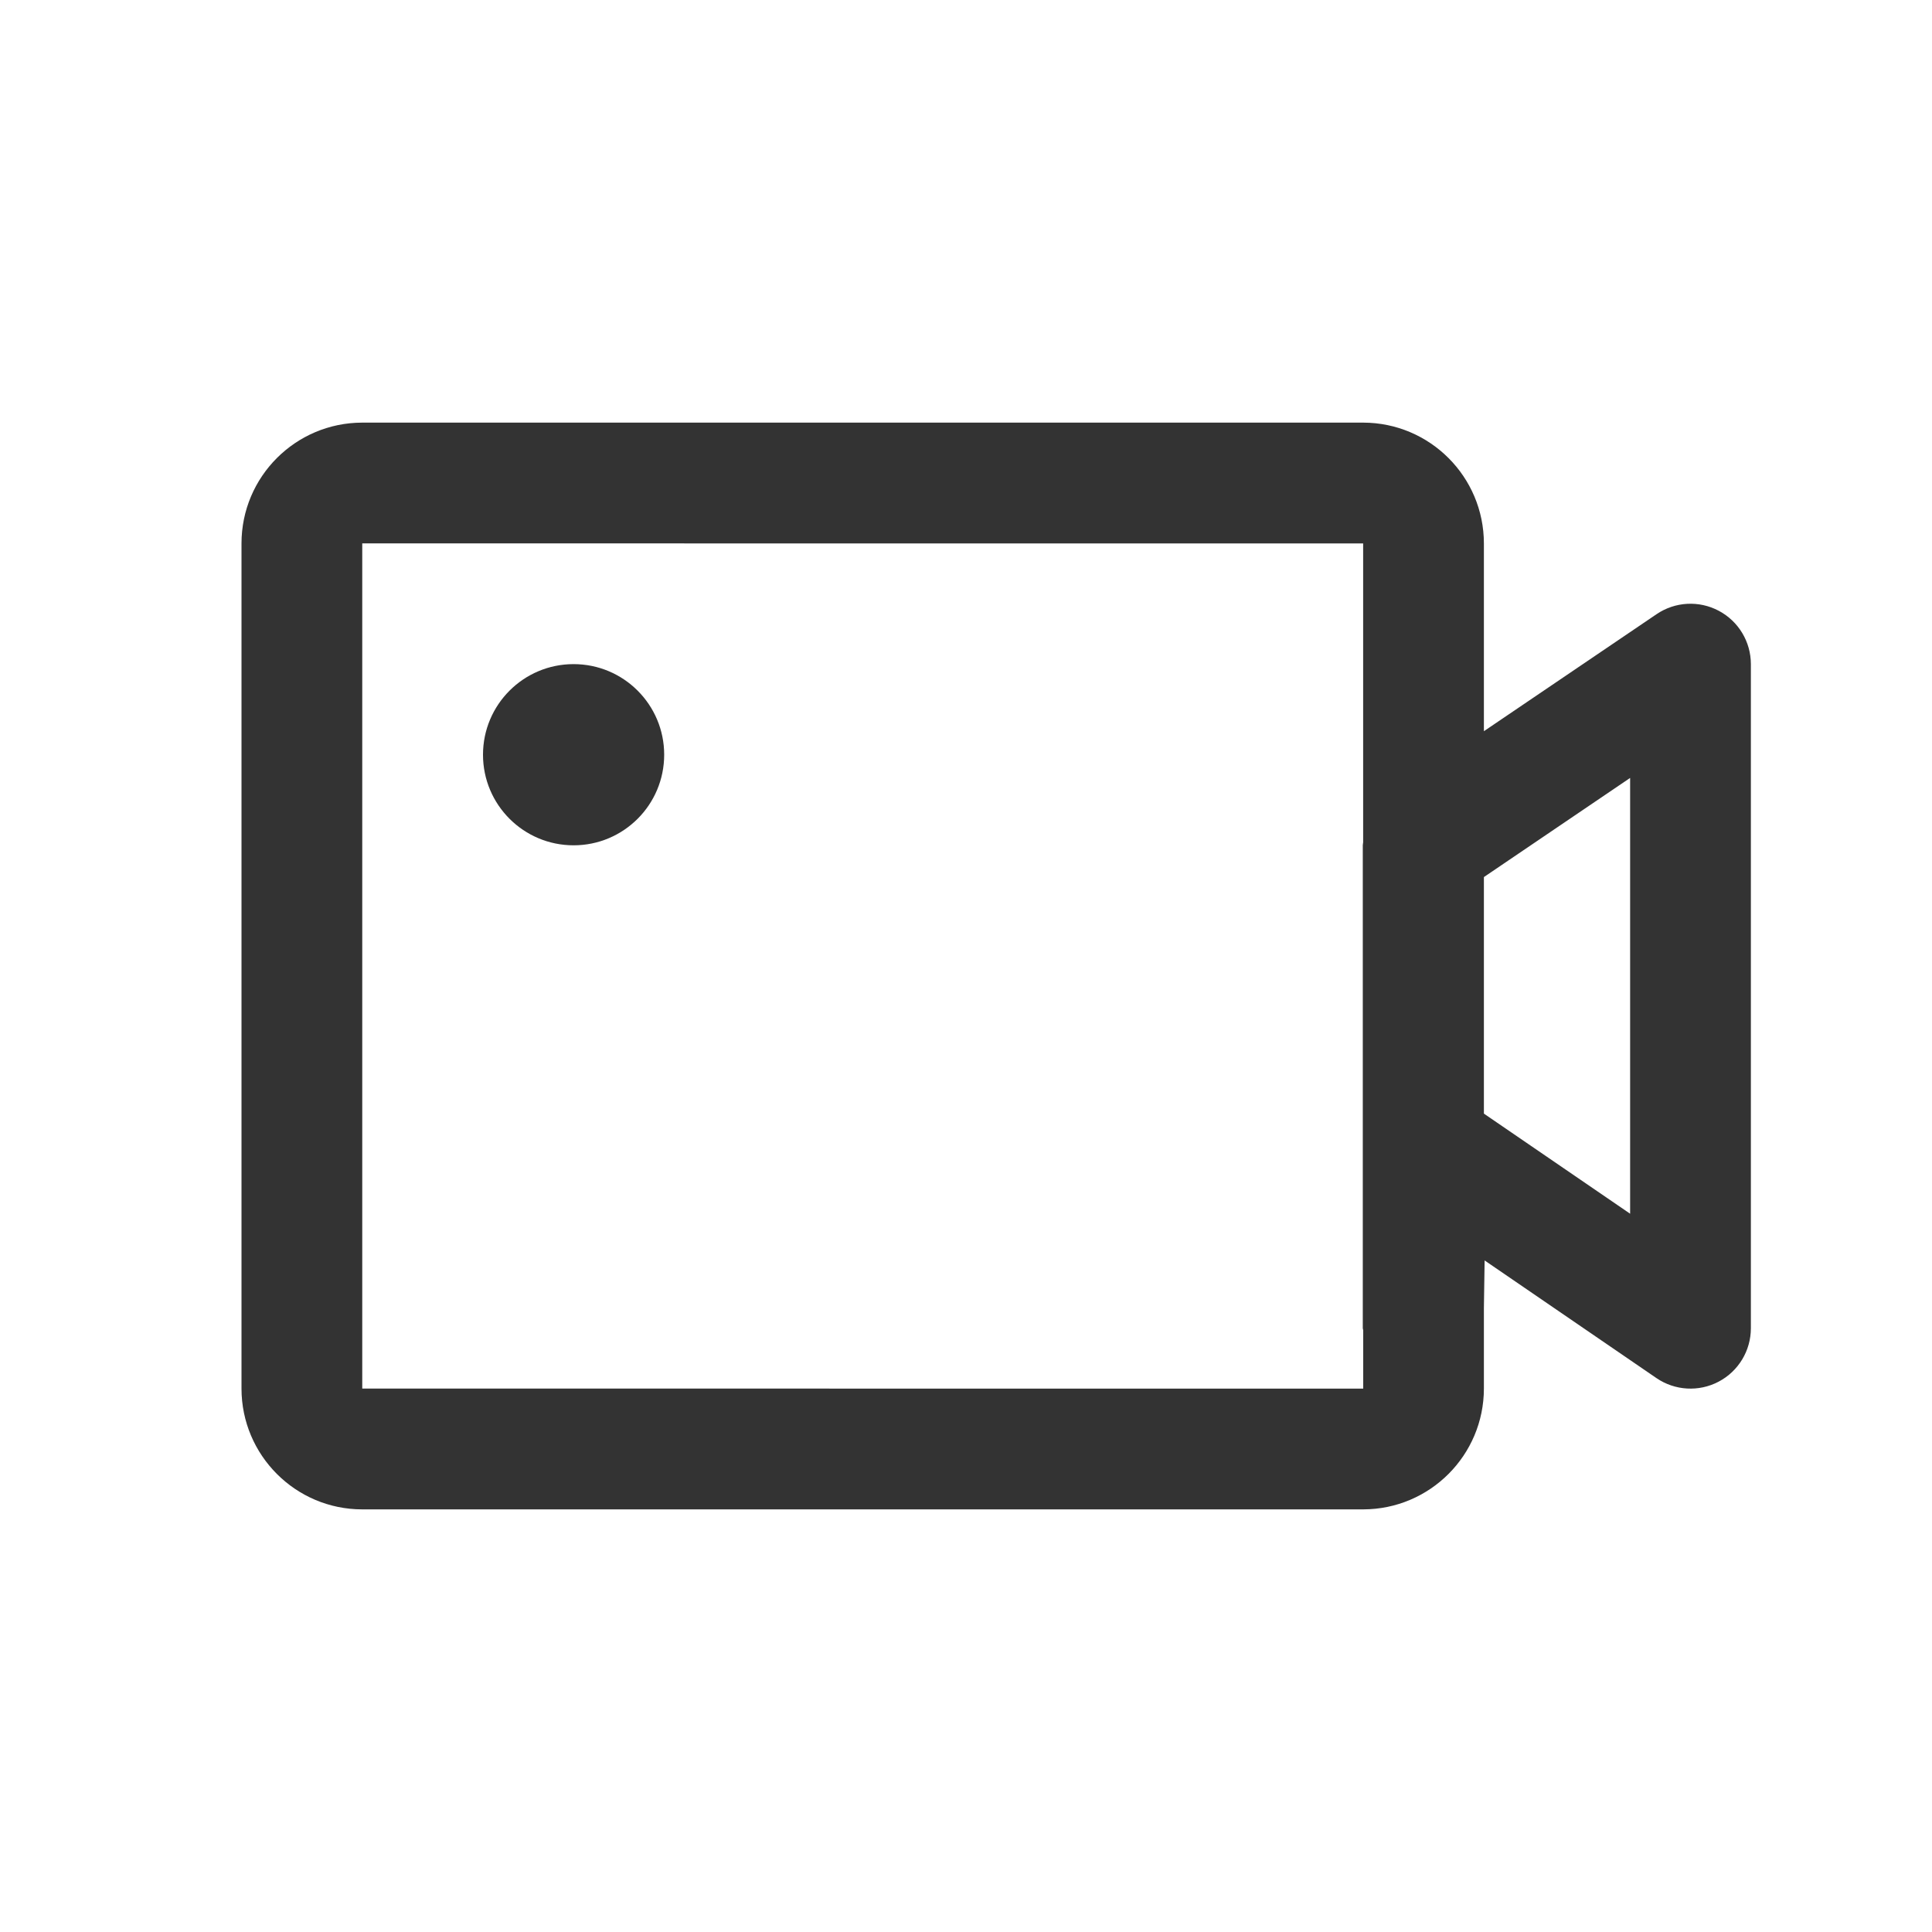
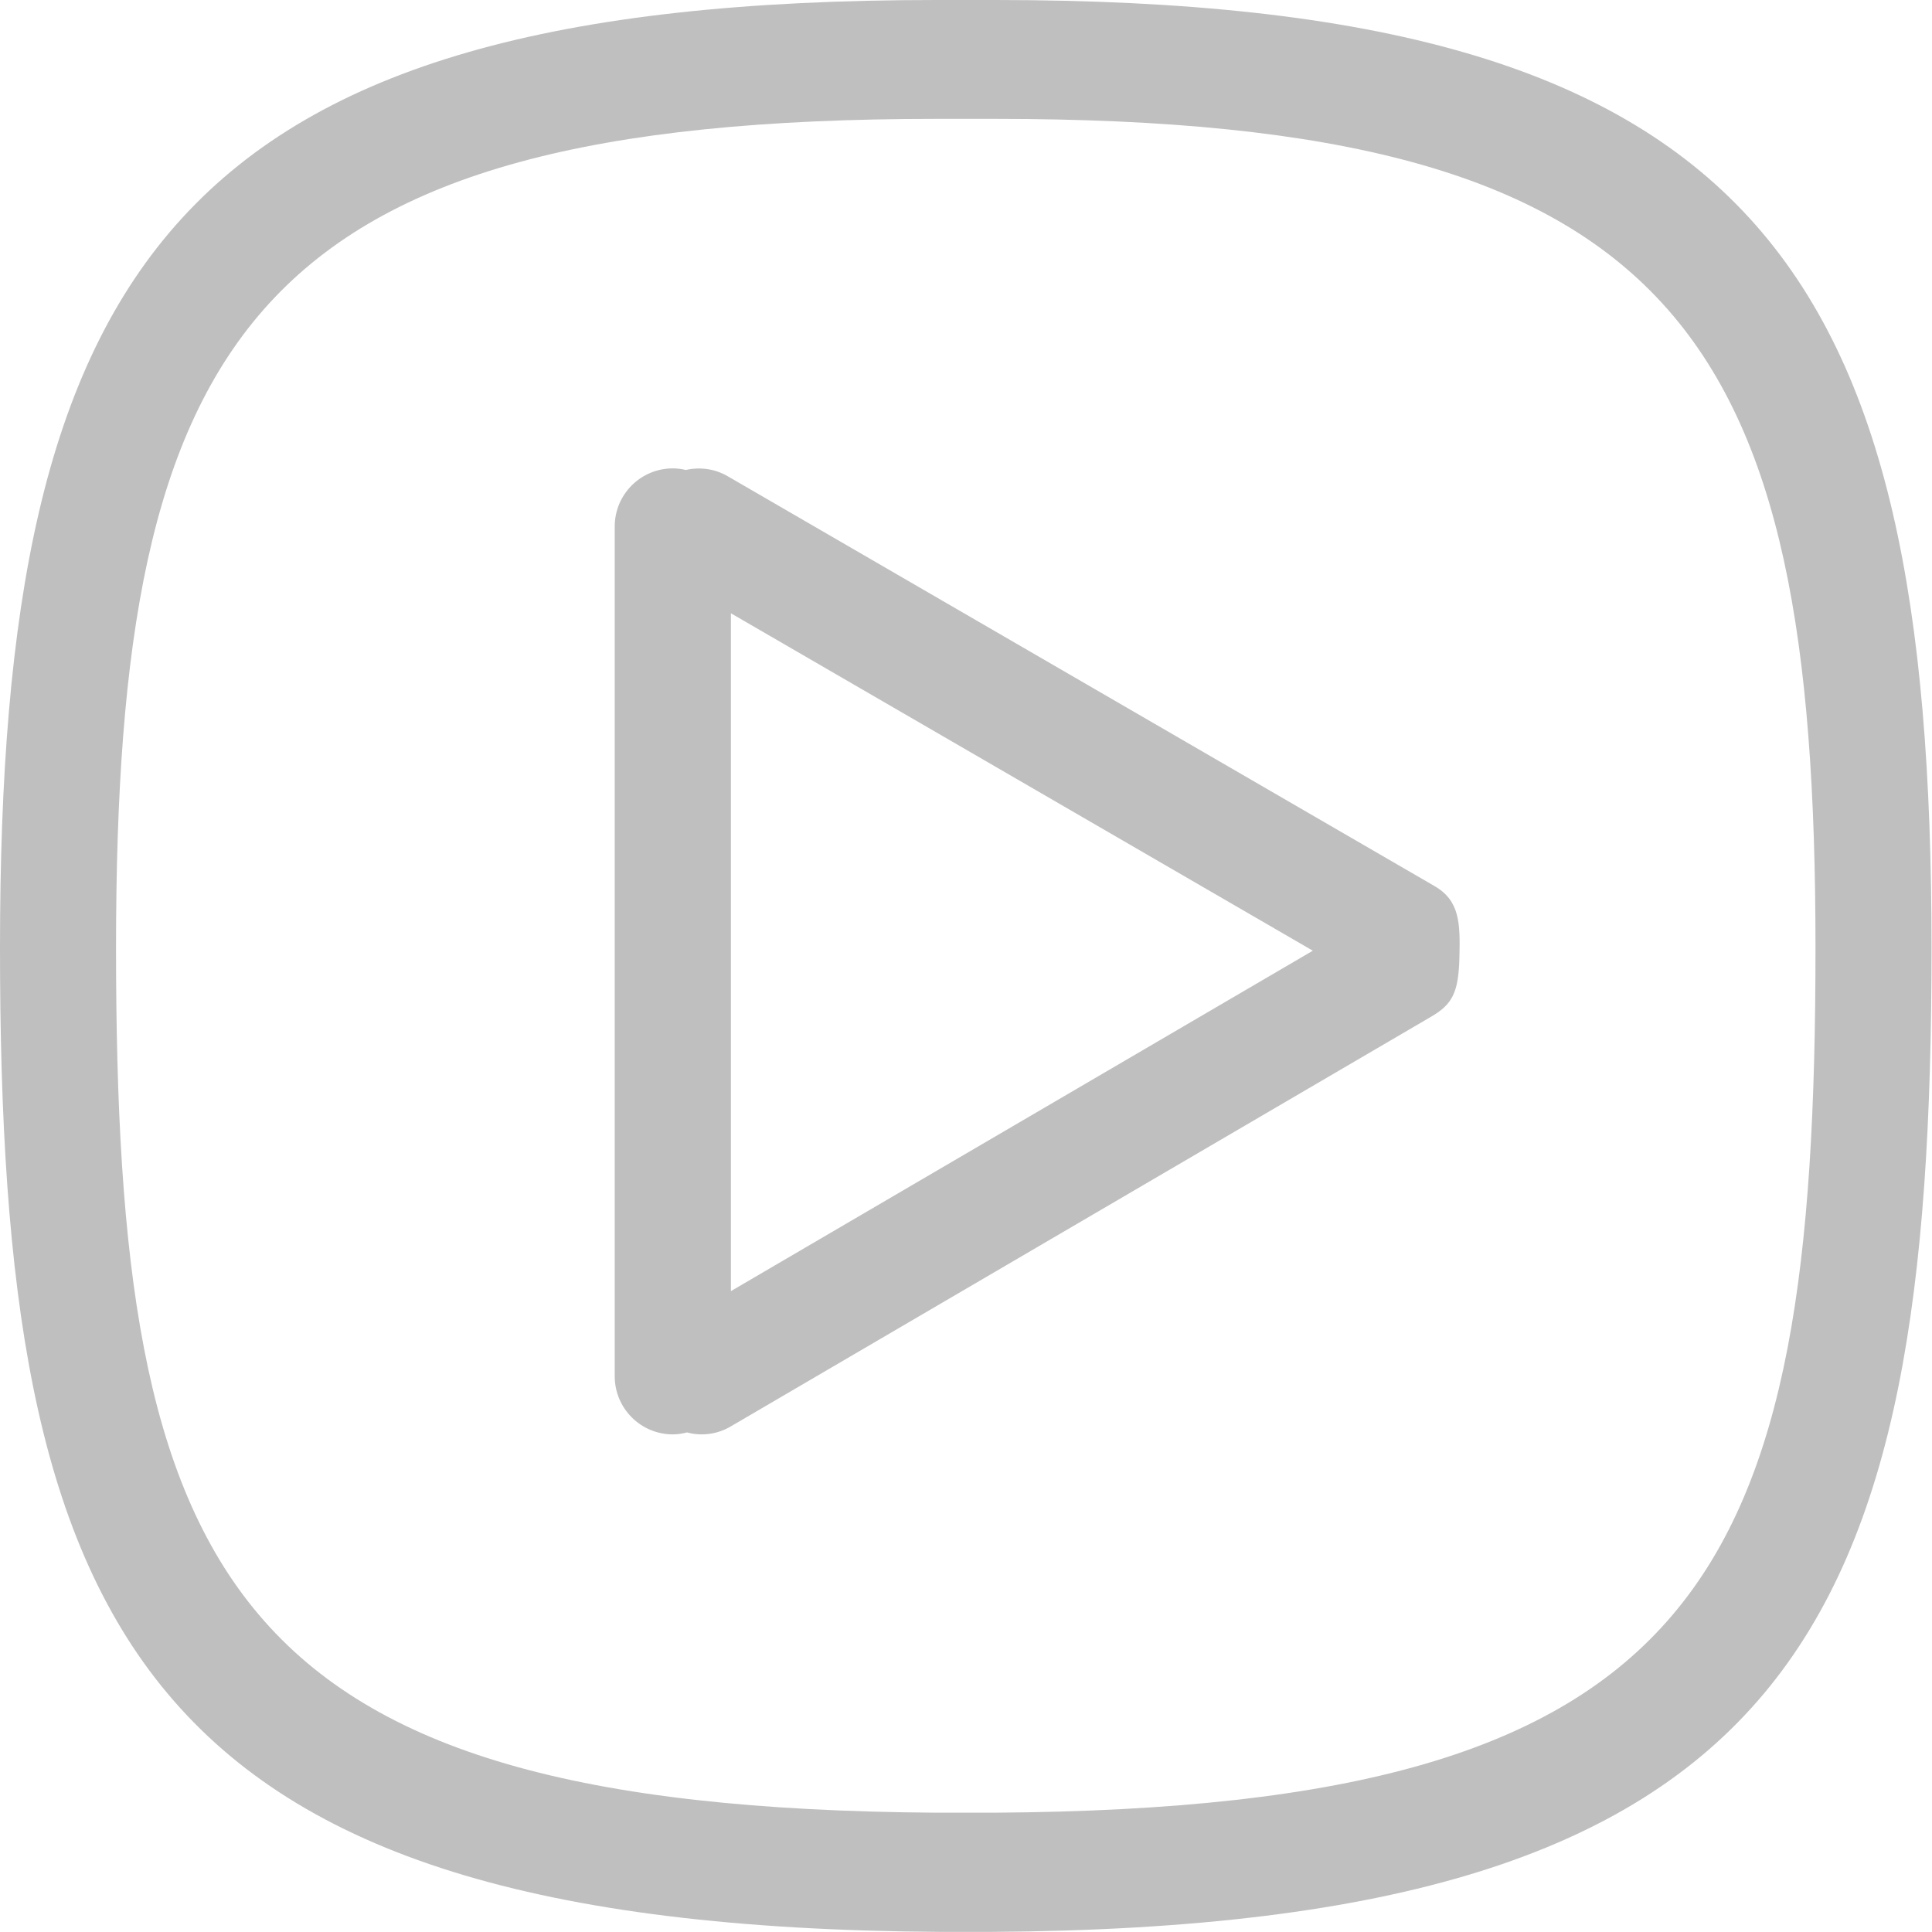
<svg xmlns="http://www.w3.org/2000/svg" class="icon" width="128px" height="128.00px" viewBox="0 0 1024 1024" version="1.1">
-   <path fill="#333333" d="M864 643.296l-77.504-53.056v-125.376L864 412.32v230.976zM192 735.968V288.032L191.968 288 512 288.032h210.496v158.432c-0.032 0.512-0.192 1.024-0.192 1.536v256c0 0.384 0.224 0.704 0.224 1.088V736L192 735.968z m719.008-412.224a31.968 31.968 0 0 0-32.96 1.76l-91.552 62.048v-99.52A64.064 64.064 0 0 0 722.528 224H191.968A64.064 64.064 0 0 0 128 288.032V735.968C128 771.296 156.704 800 191.968 800h530.56a64.064 64.064 0 0 0 63.968-64.032v-42.592l0.384-25.312 91.04 62.336A32 32 0 0 0 928 704V352a32 32 0 0 0-16.992-28.256zM304 352a48 48 0 1 0 0.032 96.032A48 48 0 0 0 304 352" />
+   <path fill="#bfbfbf" d="M387.398 325.052l308.427 178.843L387.398 684.32V325.05z m-1.707-72.642c-6.981-4.05-14.879-4.965-22.17-3.32-2.235-0.512-4.531-0.838-6.905-0.838-17.005 0-30.797 13.777-30.797 30.782v450.42c0 17.005 13.792 30.798 30.797 30.798 2.607 0 5.09-0.42 7.51-1.04a30.13 30.13 0 0 0 23.086-3.118l371.293-217.212c11.109-6.501 14.52-12.544 15.003-31.108 0.483-18.564 0.217-30.379-13.203-38.152L385.691 252.41zM527.39 960.764h-31.03C118.628 958.212 61.5 836.652 61.5 502.291c0-324.754 71.37-439.29 434.86-439.29h31.03c363.489 0 434.858 114.536 434.858 439.29 0 334.361-57.126 455.921-434.858 458.473M496.36 0C91.88 0-0.001 140.854-0.001 502.228c0 361.389 70.718 518.985 498.207 521.71h27.338c427.488-2.725 498.207-160.321 498.207-521.71C1023.751 140.854 931.87 0 527.39 0h-31.03z" />
</svg>
